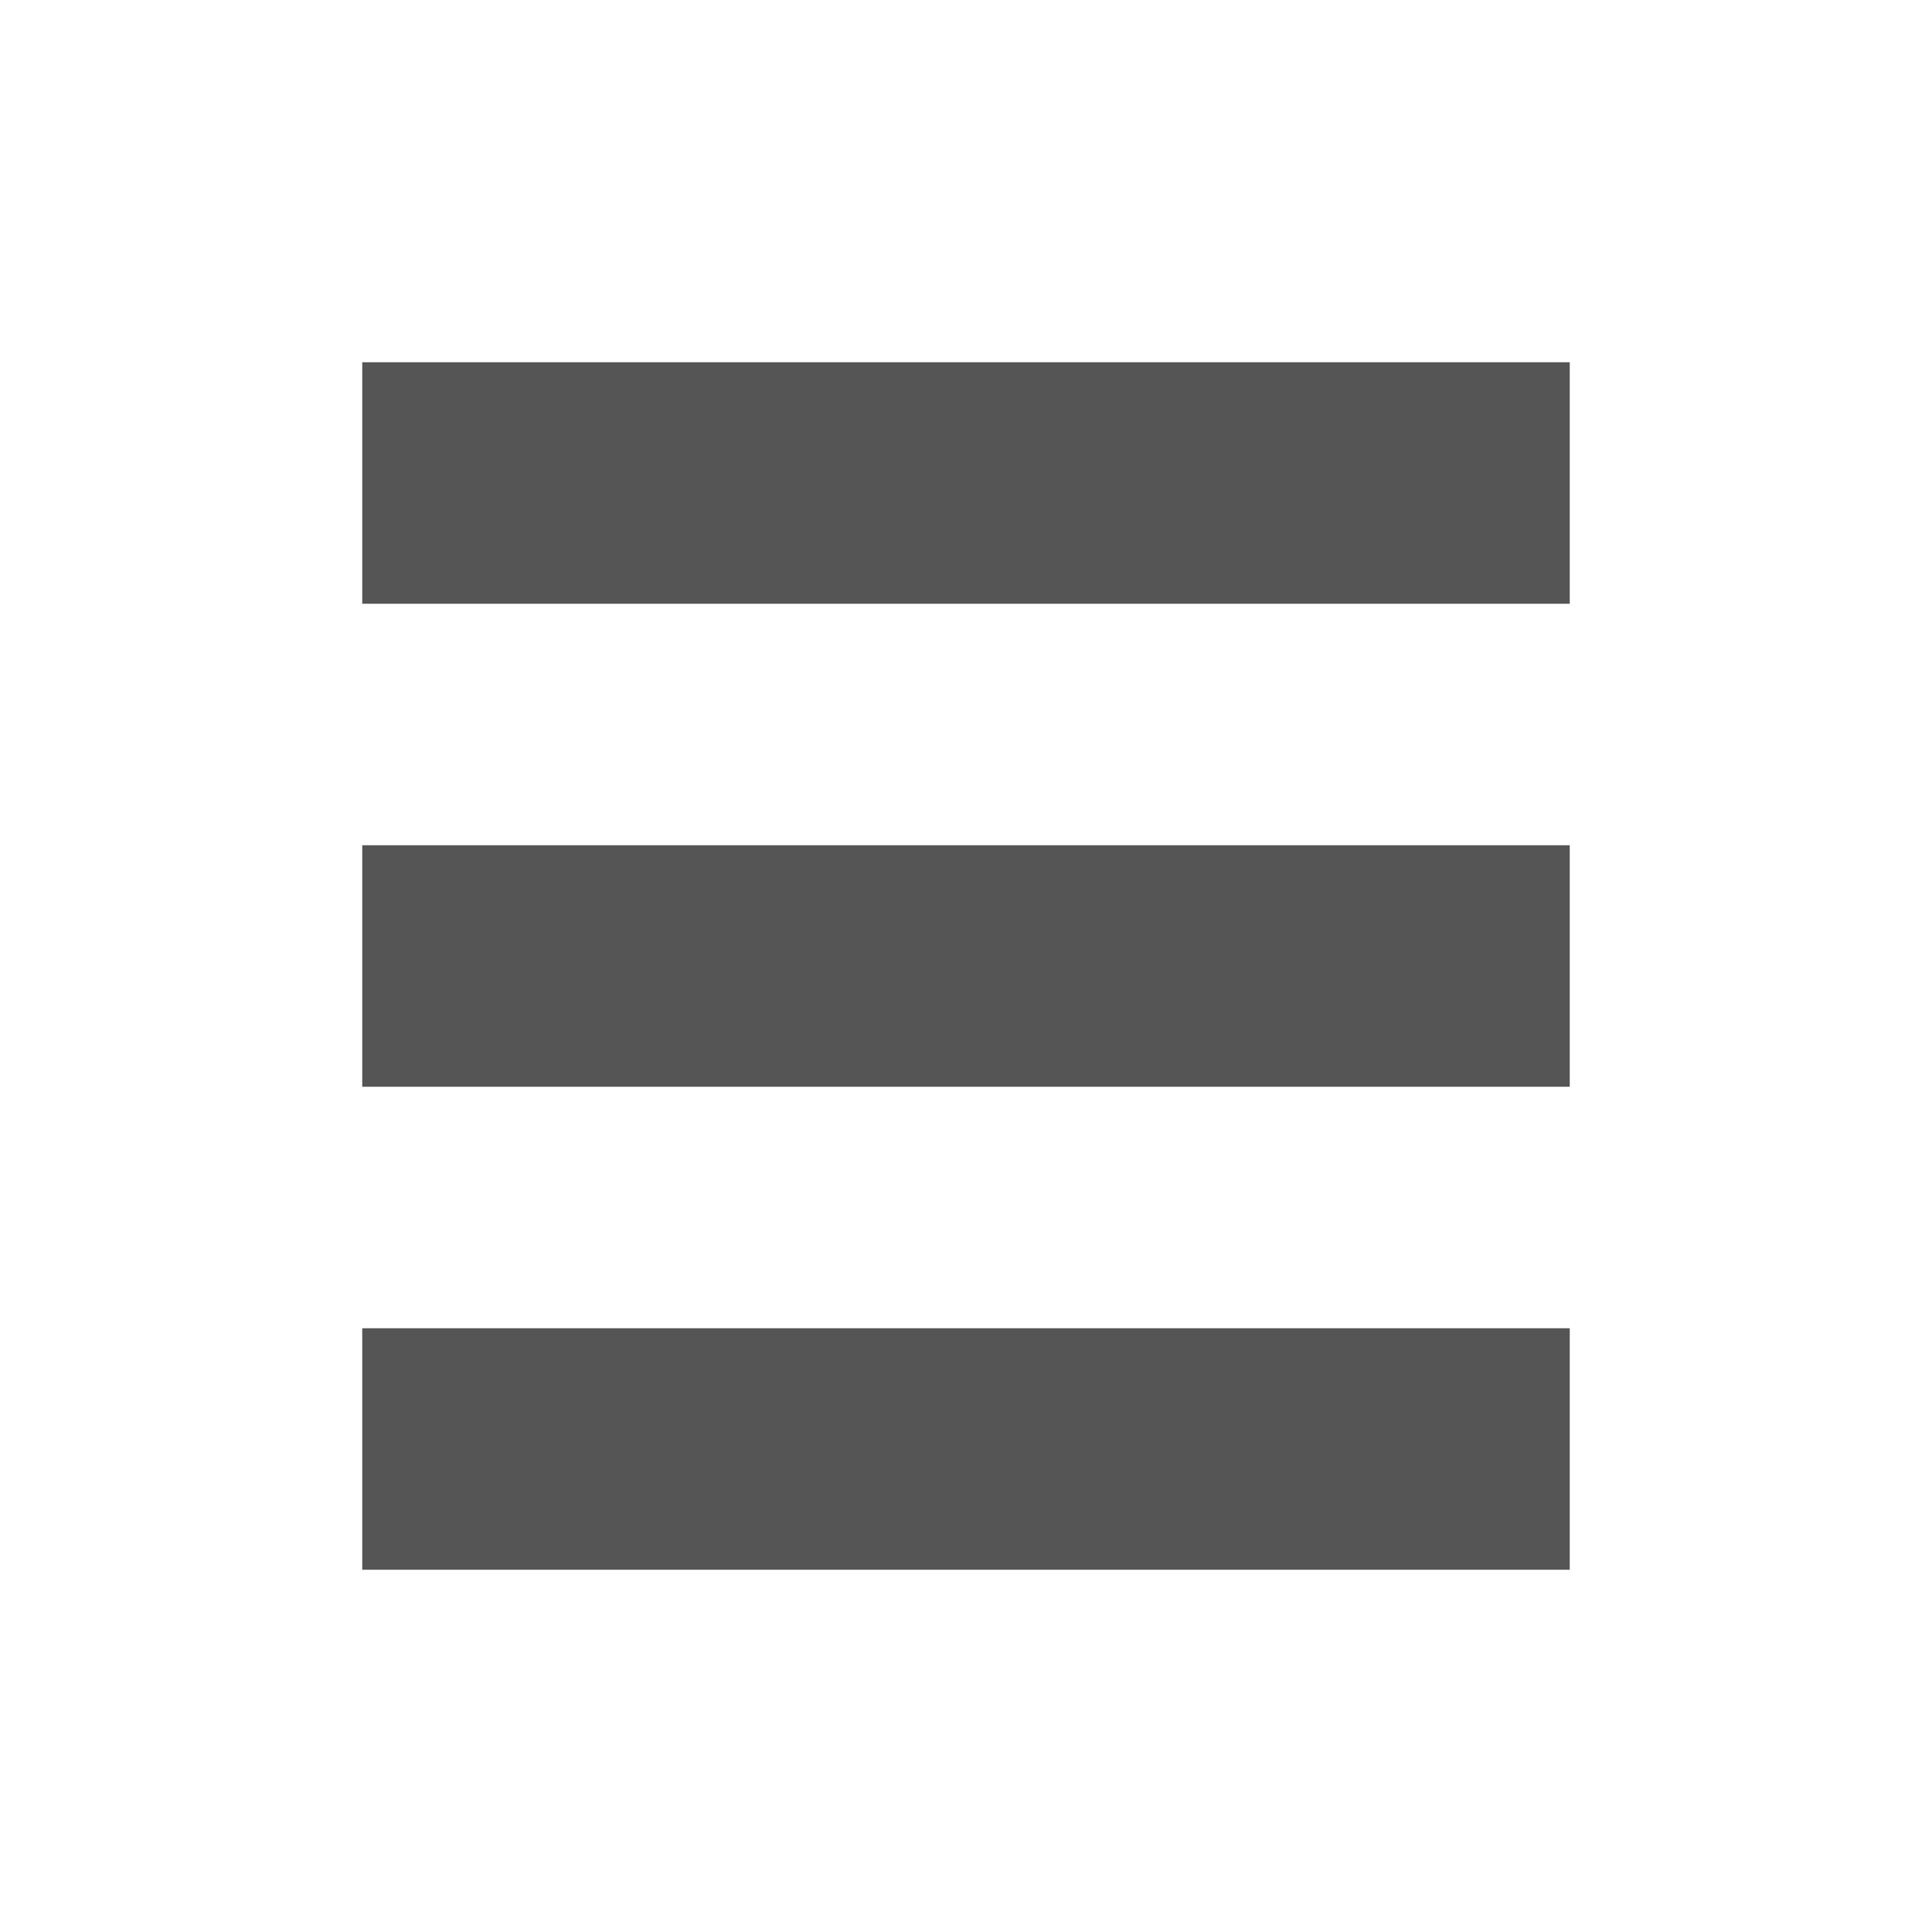
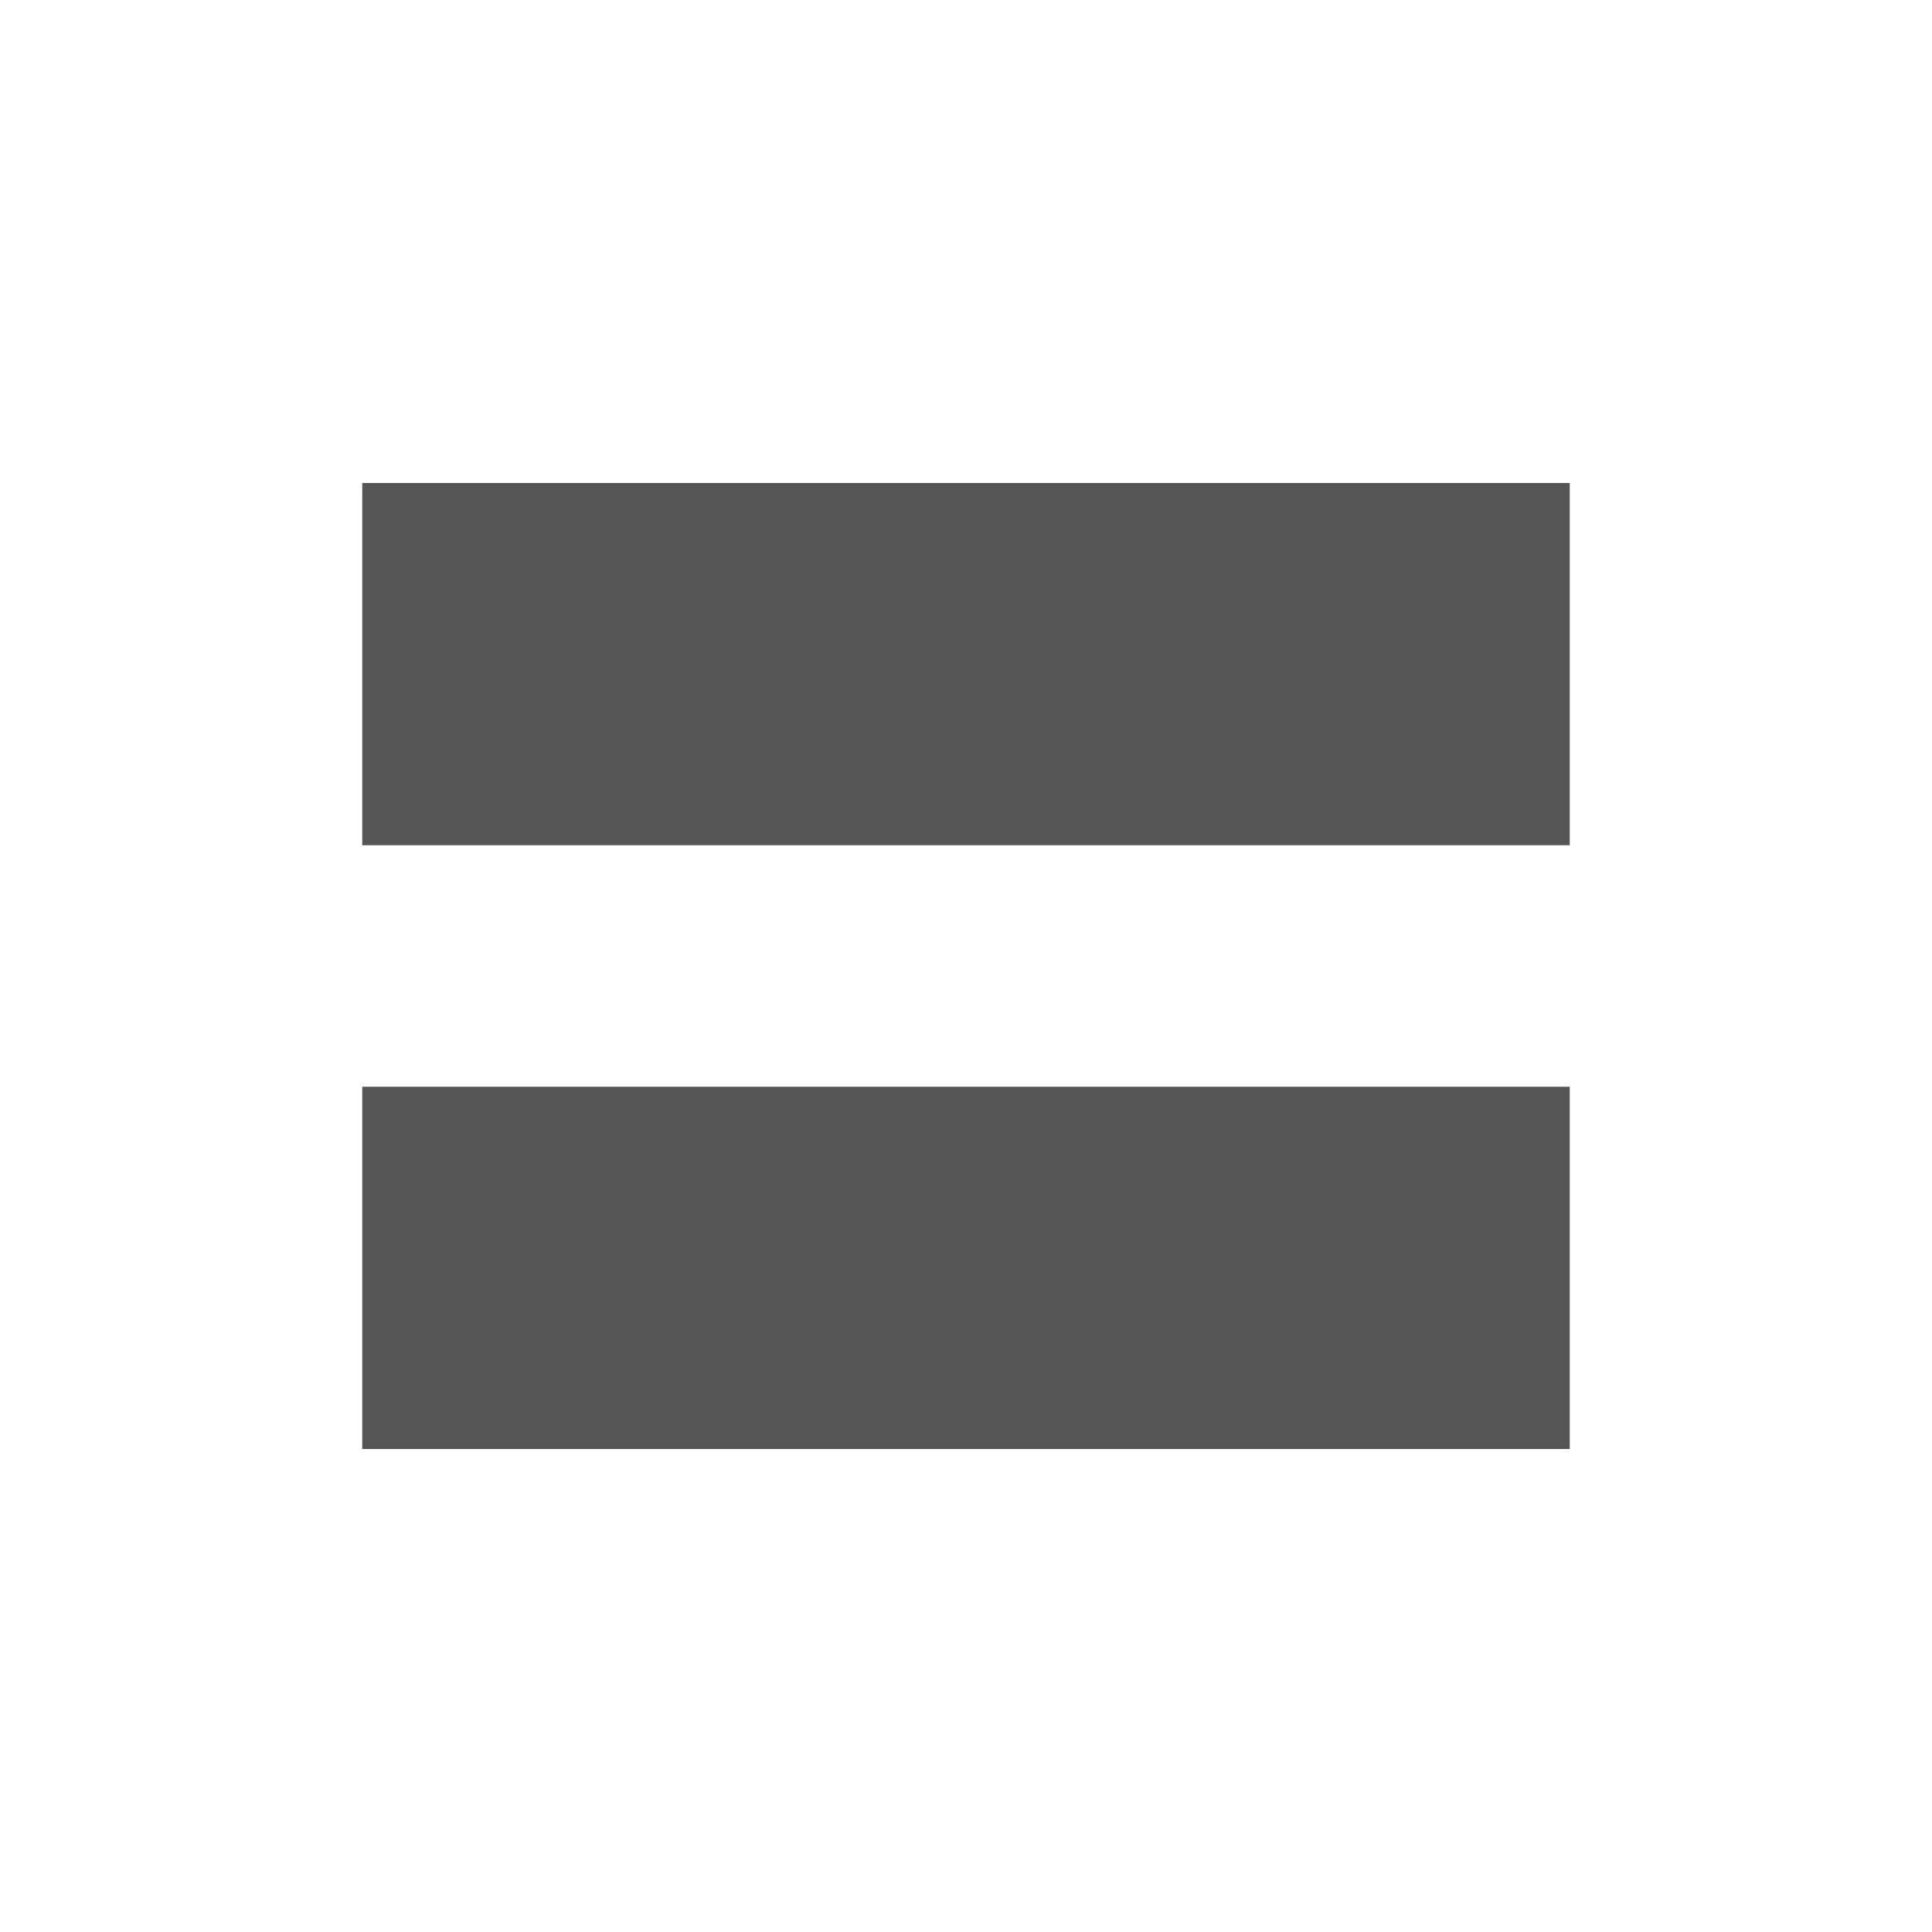
<svg xmlns="http://www.w3.org/2000/svg" id="svg7384" height="16" width="16" version="1.1">
-   <g id="layer12" transform="translate(-40 -746)">
-     <rect id="rect7356" style="color:#555555;fill:#555555" height="2" width="10" y="749" x="43" />
-     <rect id="rect7358" style="color:#555555;fill:#555555" height="2" width="10" y="753" x="43" />
-     <rect id="rect7360" style="color:#555555;fill:#555555" height="2" width="10" y="757" x="43" />
-   </g>
+   <defs id="defs11" />
+   <rect x="3" y="4" width="10" height="3" style="color:#555555;fill:#555555" id="rect7356" />
+   <rect x="3" y="9" width="10" height="3" style="color:#555555;fill:#555555" id="rect7360" />
</svg>
